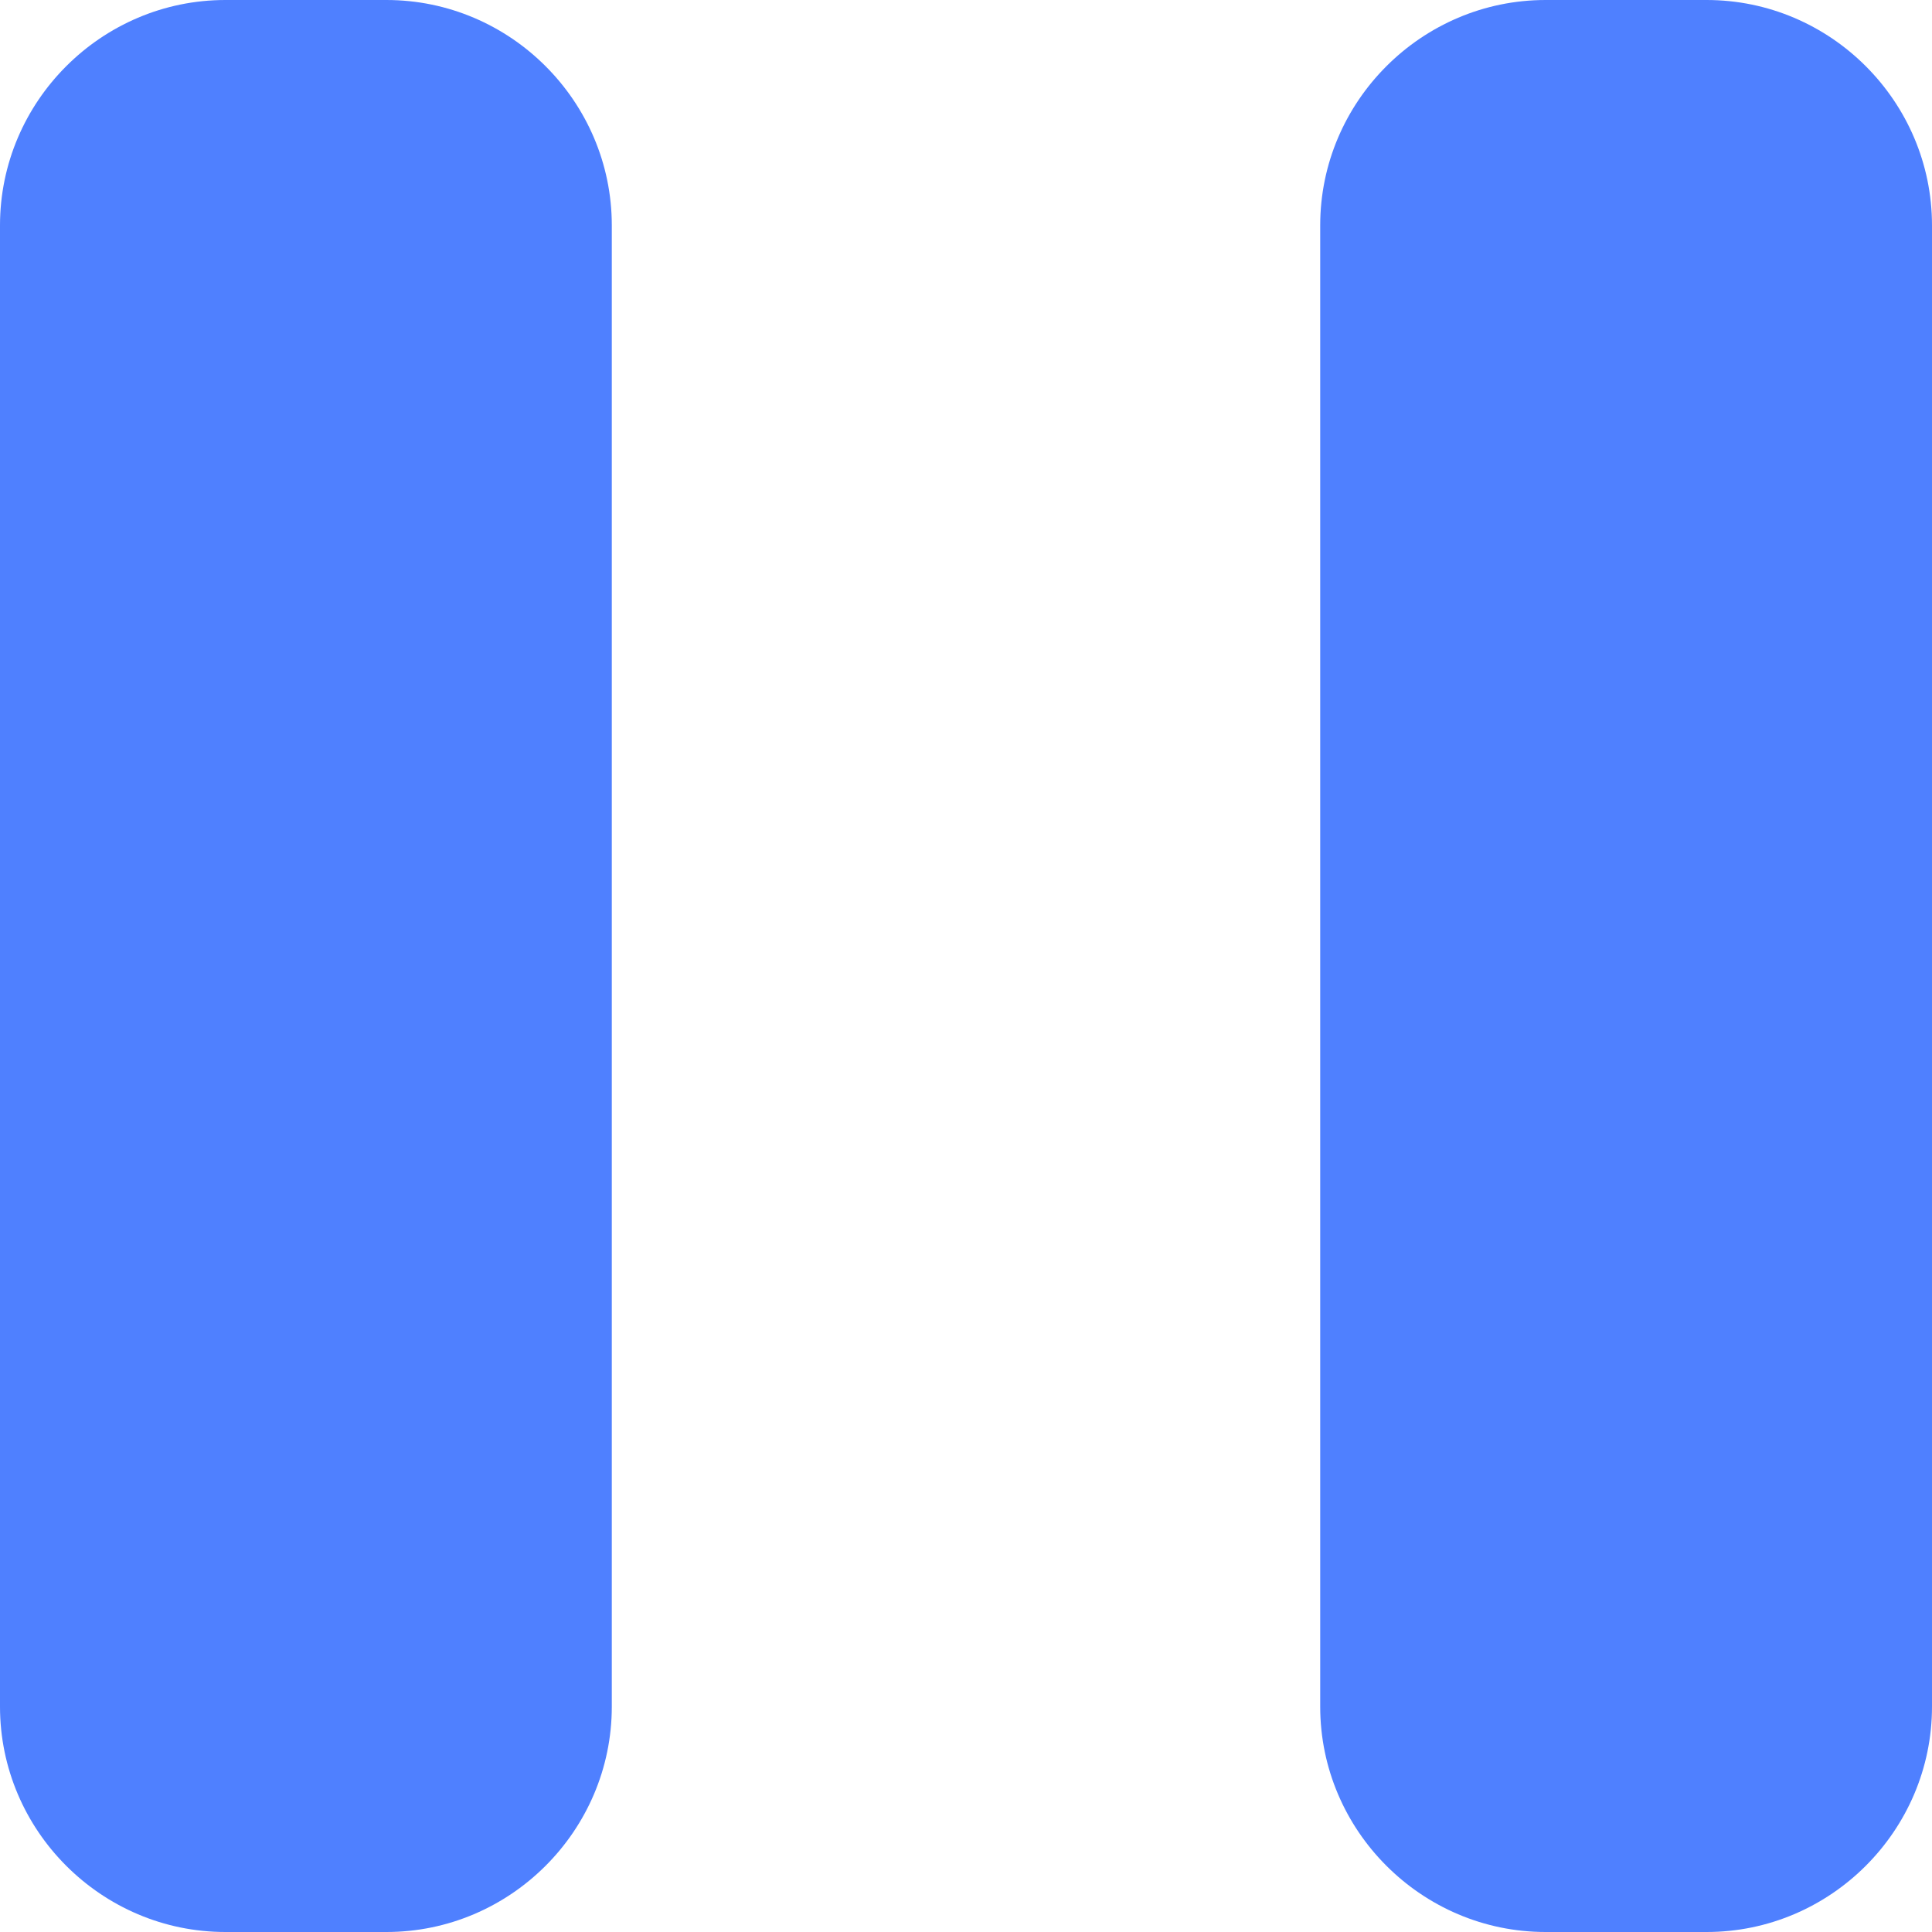
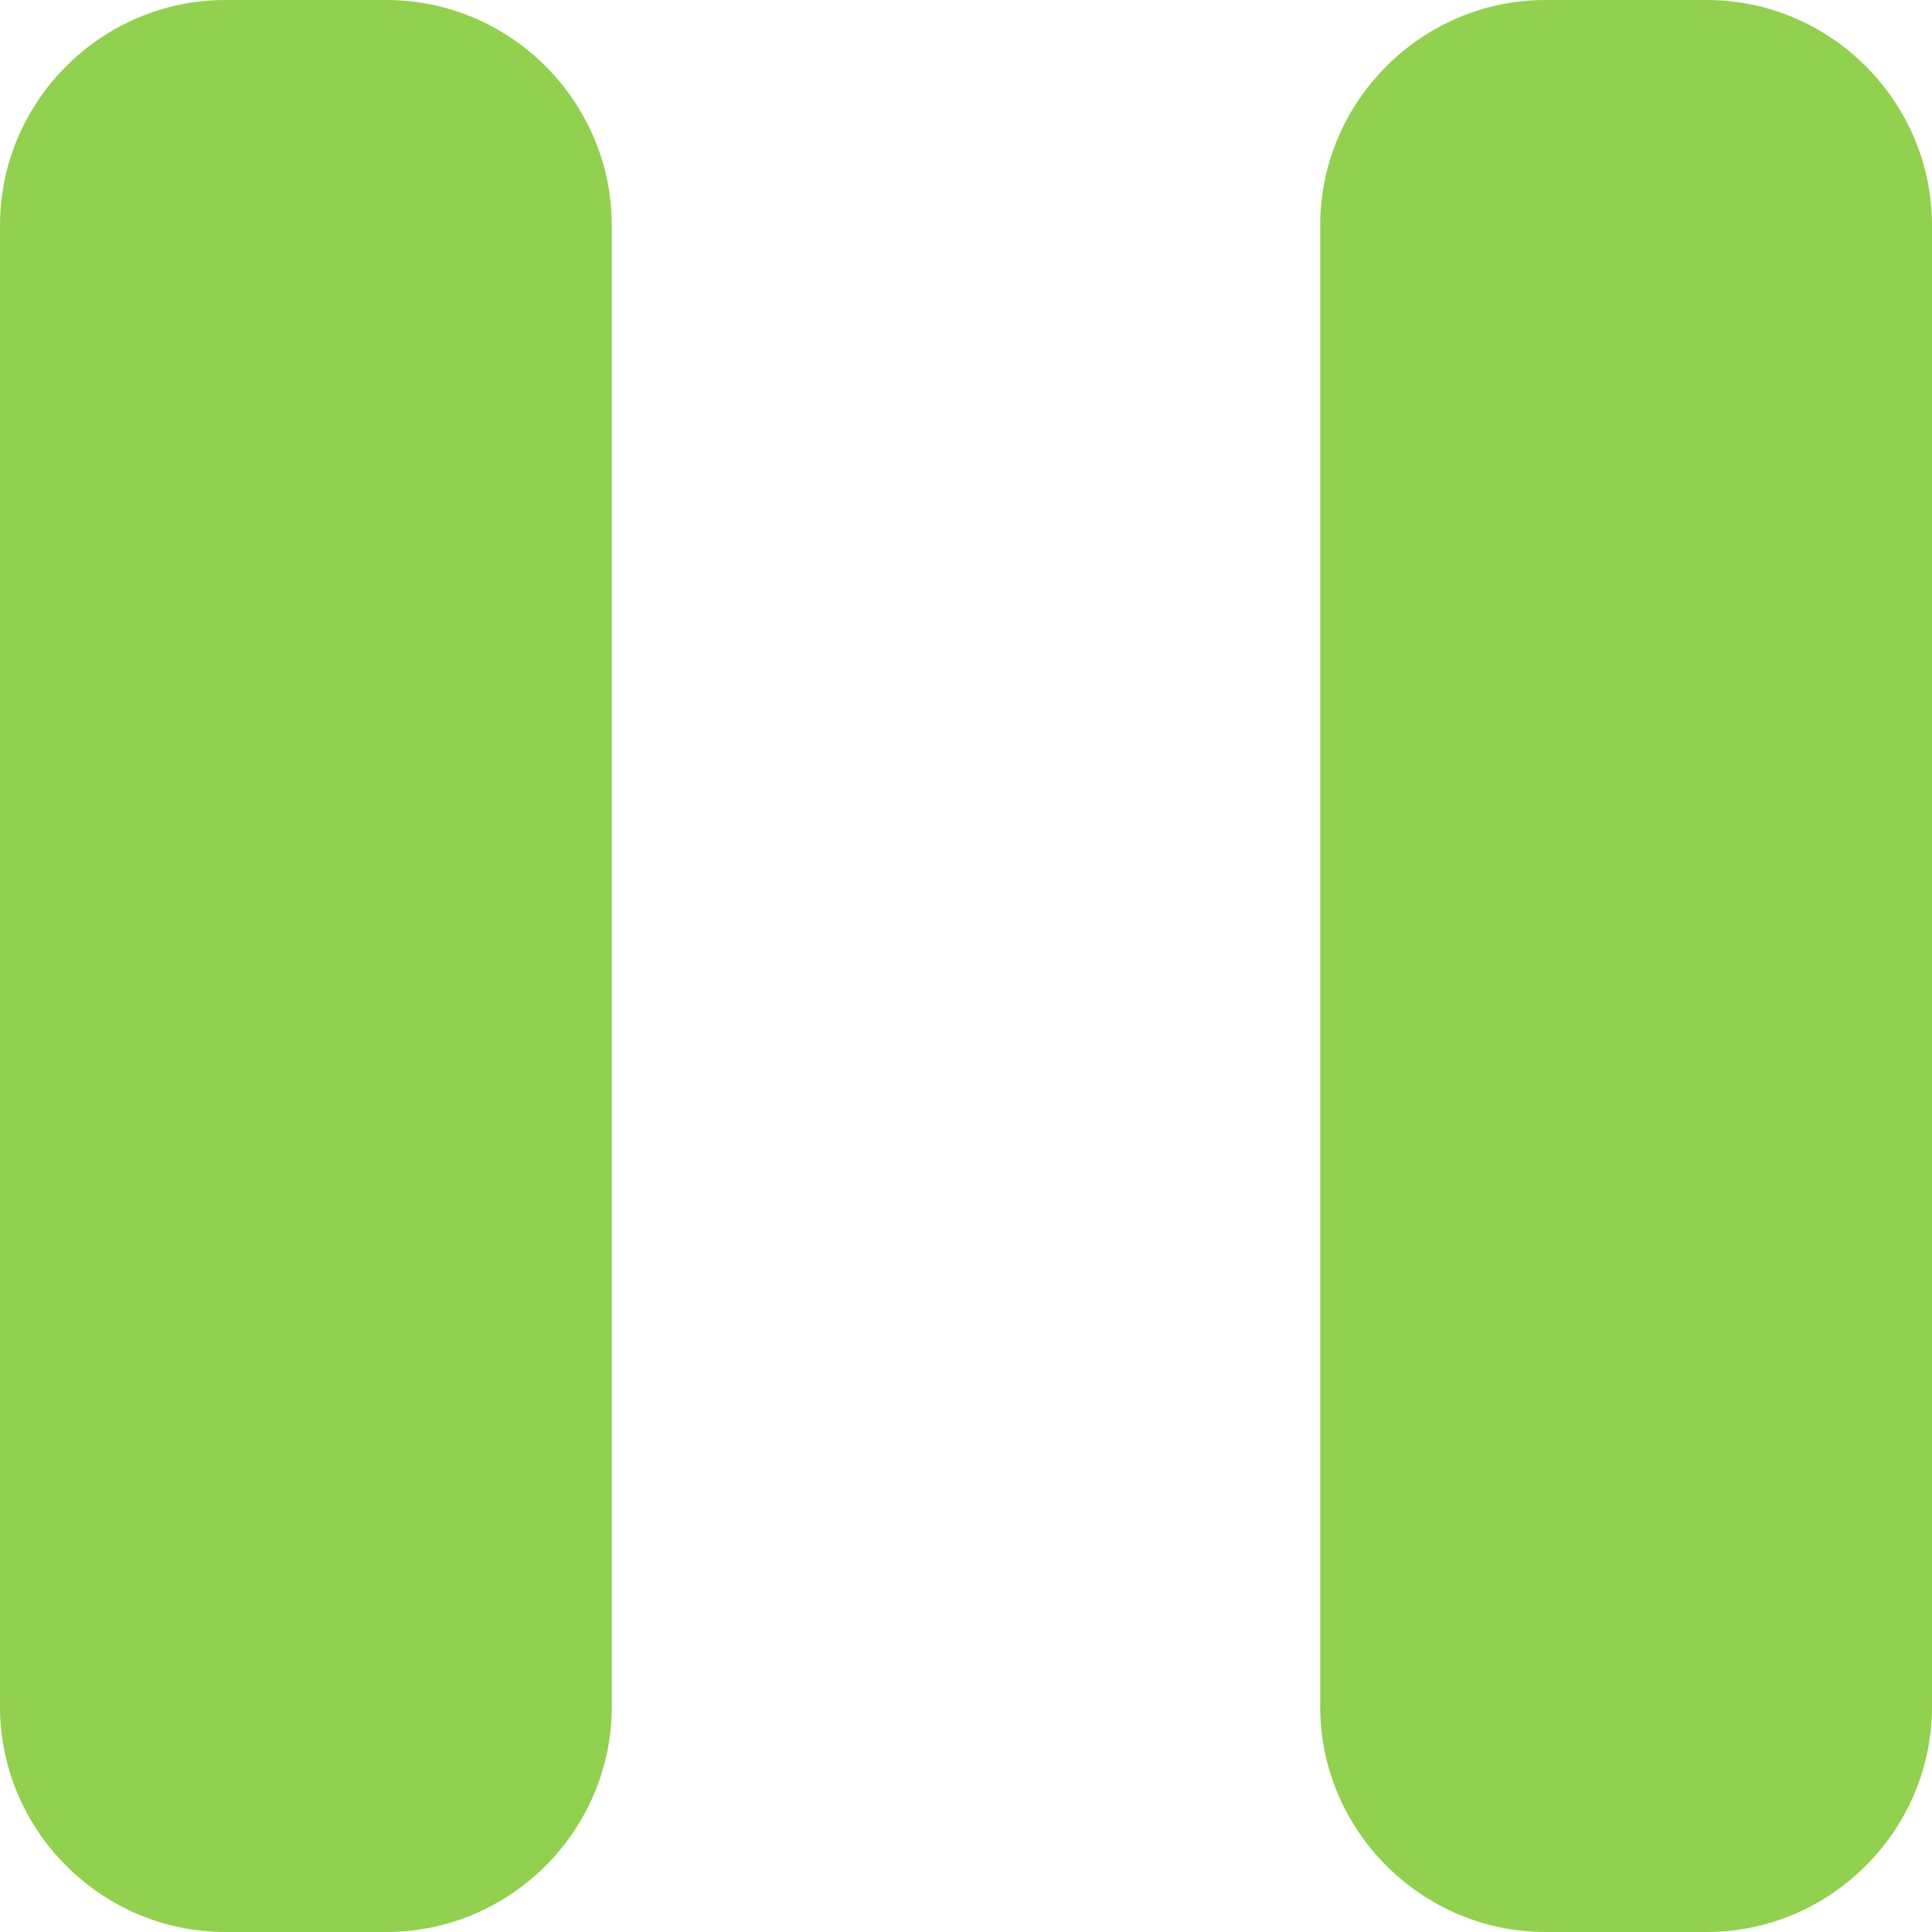
<svg xmlns="http://www.w3.org/2000/svg" version="1.1" id="Layer_1" x="0px" y="0px" viewBox="0 0 120 120" style="enable-background:new 0 0 120 120;" xml:space="preserve">
  <style type="text/css">
- 	.st0{fill:#4F80FF;}
- </style>
+ 		.st0 {
+ 			fill: #92D050;
+ 		}
+ 	</style>
  <g>
    <path id="Shape" class="st0" d="M14,0h10c7.7,0,14,6.3,14,14v92c0,7.7-6.3,14-14,14H14c-7.7,0-14-6.3-14-14V14C0,6.3,6.3,0,14,0z    M96,0h10c7.7,0,14,6.3,14,14v92c0,7.7-6.3,14-14,14H96c-7.7,0-14-6.3-14-14V14C82,6.3,88.3,0,96,0z" />
  </g>
</svg>
